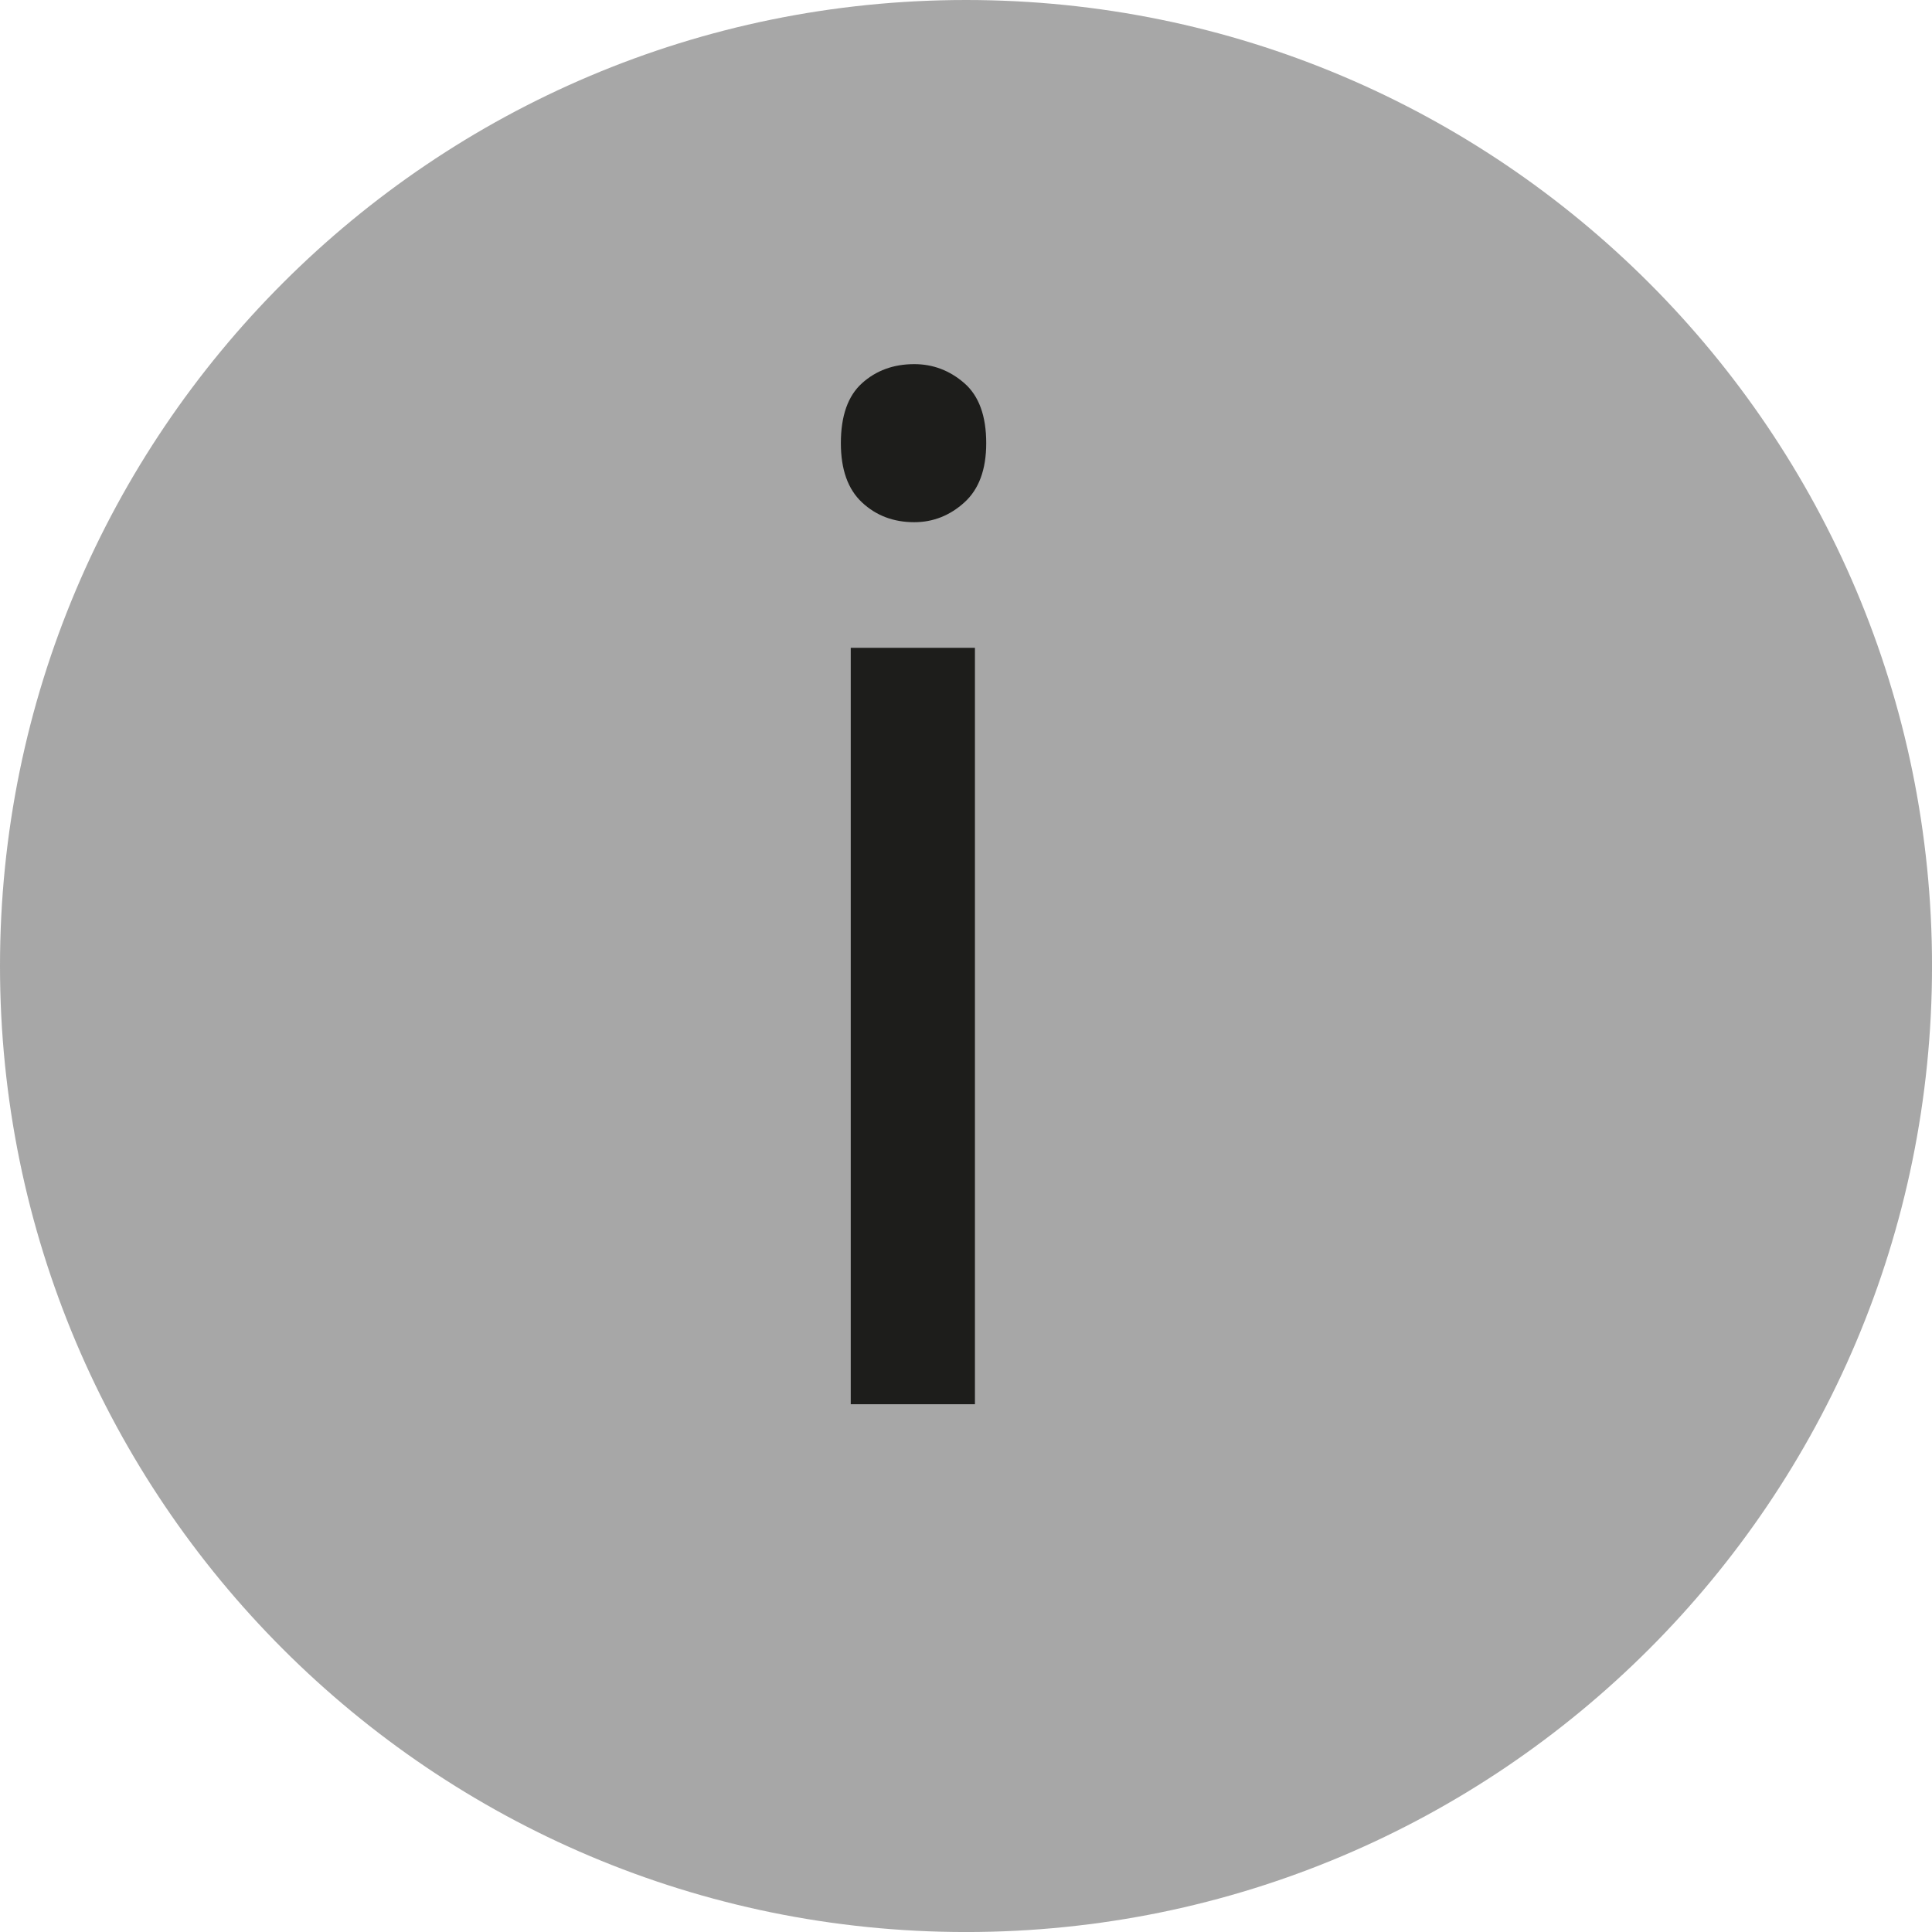
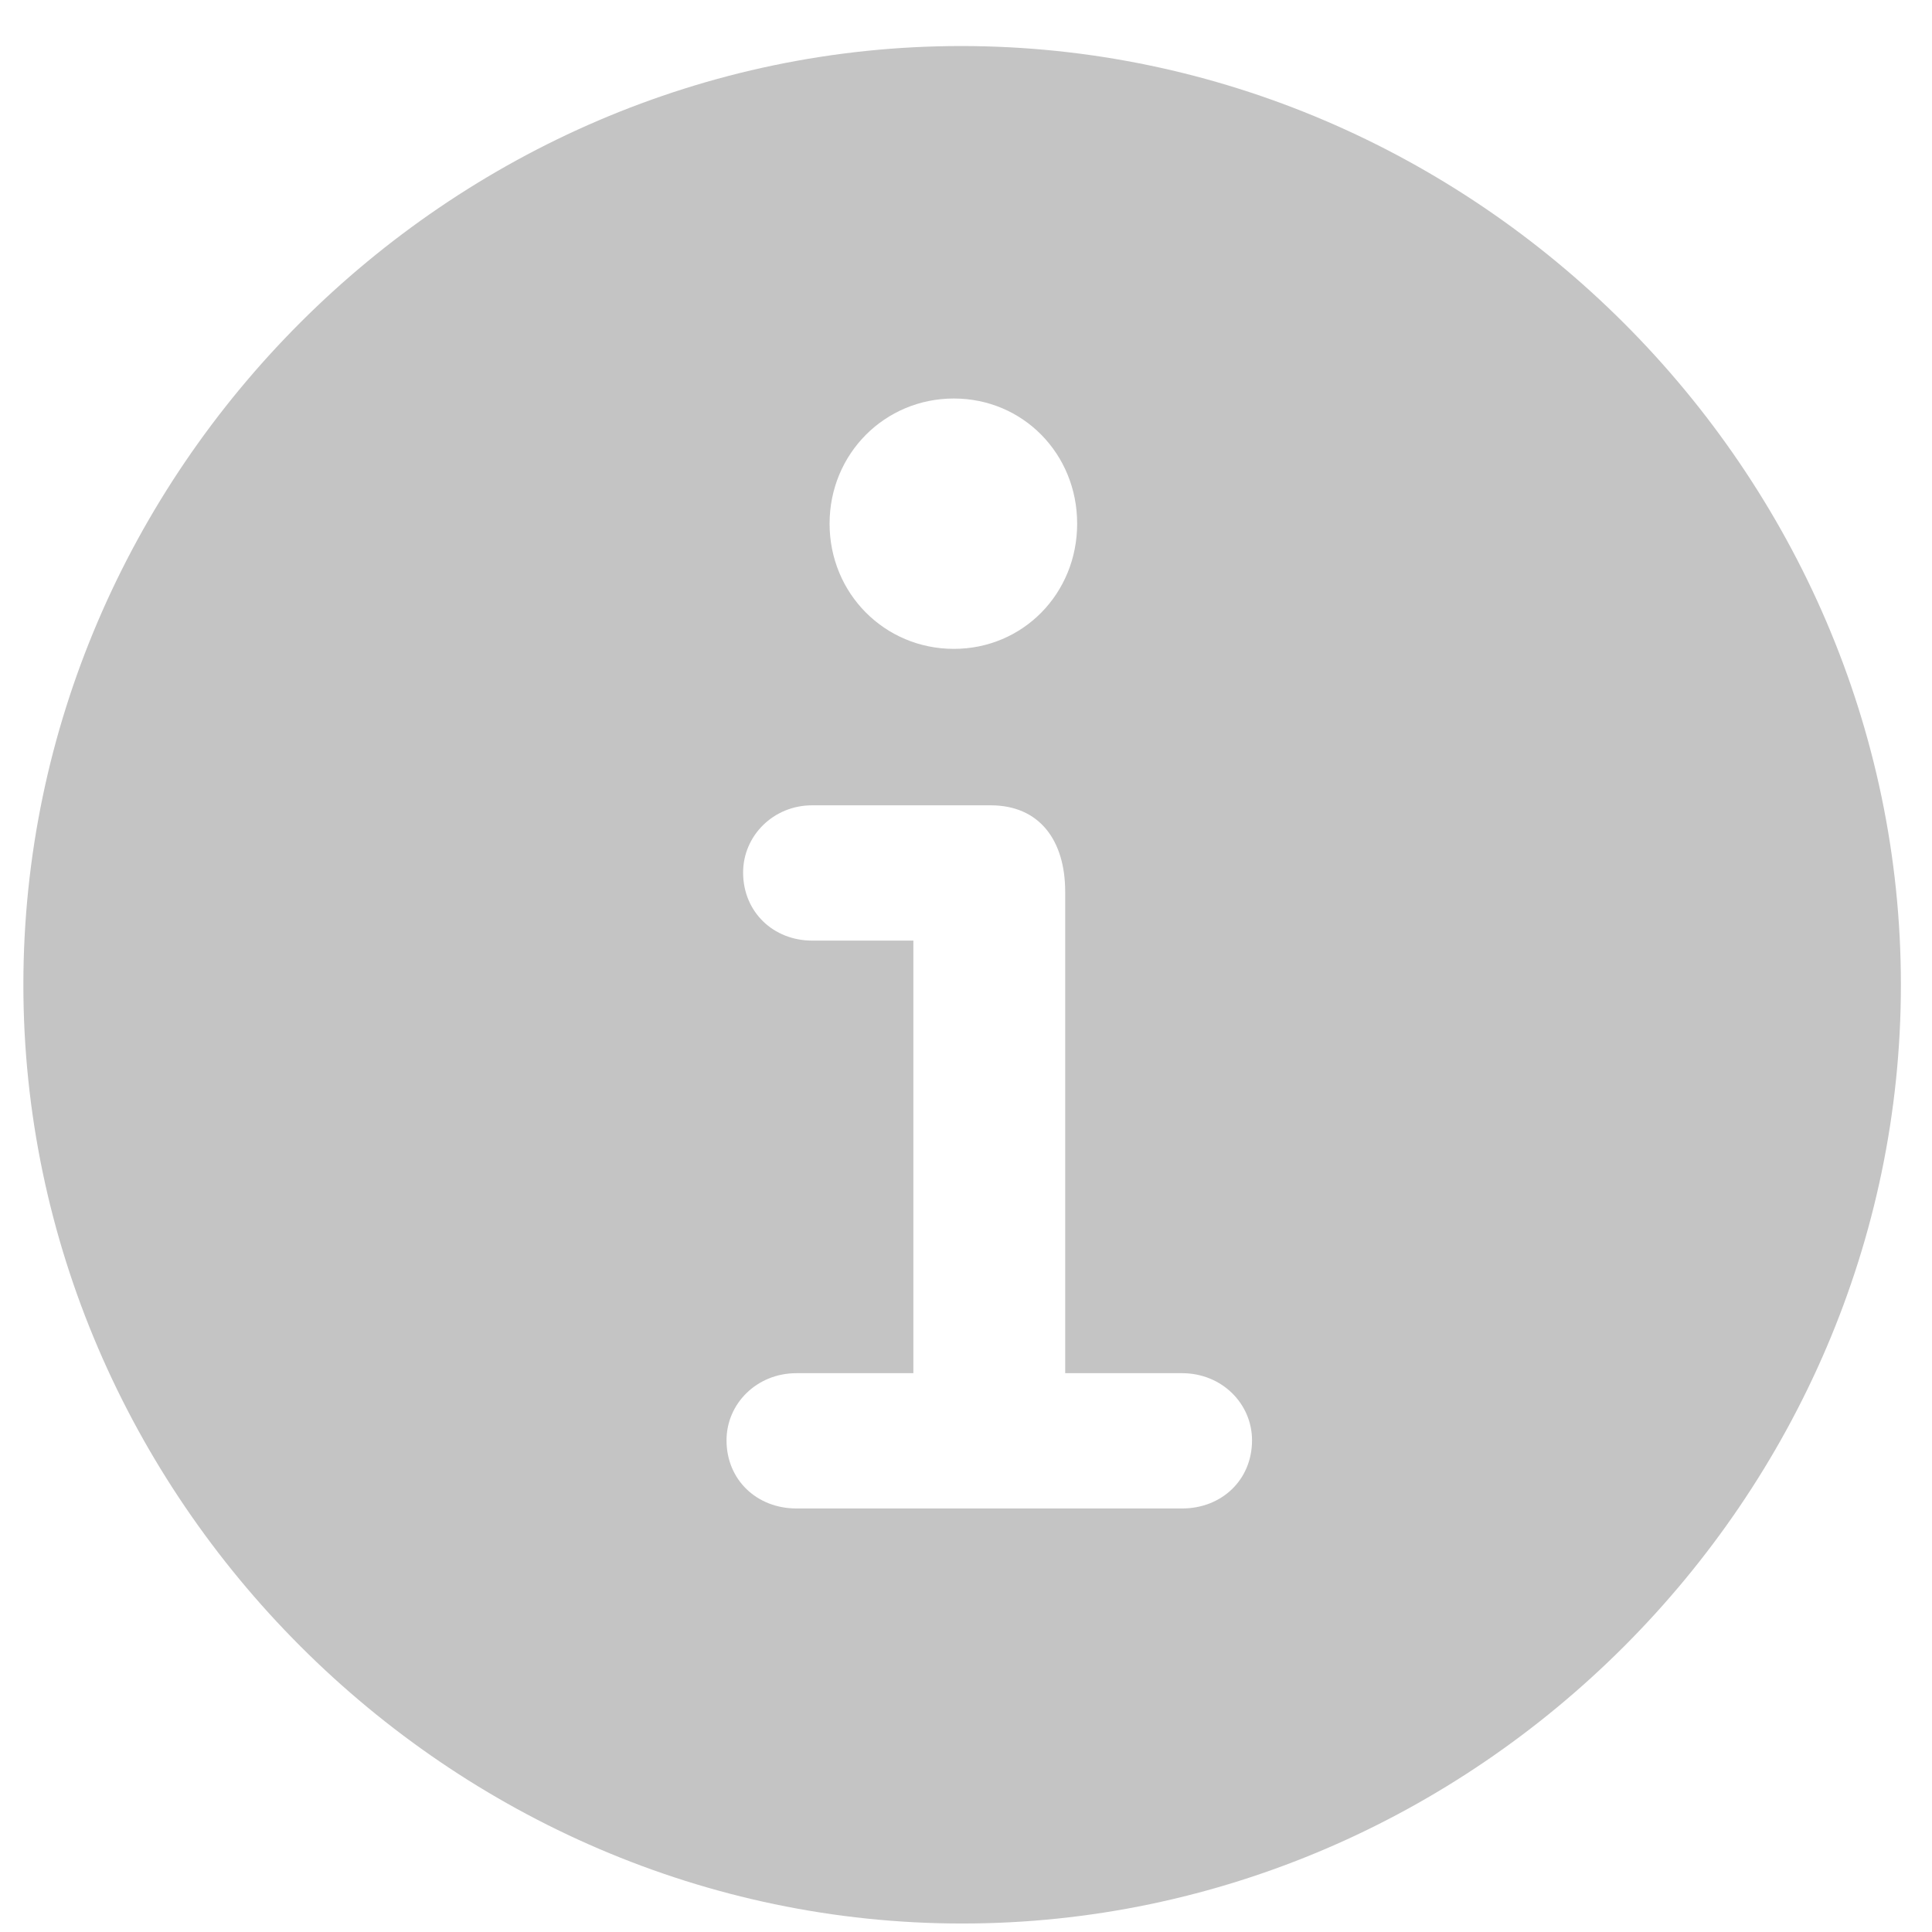
- <svg xmlns="http://www.w3.org/2000/svg" id="Ebene_1" data-name="Ebene 1" viewBox="0 0 684.49 684.49">
-   <defs>
-     <style>.cls-1{fill:#919191;opacity:.8}.cls-2{font-size:500px;fill:#1d1d1b;font-family:Karla-Regular,Karla}</style>
-   </defs>
-   <circle cx="342.25" cy="342.25" r="342.25" class="cls-1" />
-   <text class="cls-2" transform="translate(258.91 497.51)">i</text>
+ <svg xmlns="http://www.w3.org/2000/svg" width="41" height="41" viewBox="0 0 41 41" fill="none">
+   <path d="M20.418 40.82C31.316 40.82 40.34 31.777 40.34 20.898C40.34 10 31.297 0.977 20.398 0.977C9.52 0.977 0.496 10 0.496 20.898C0.496 31.777 9.539 40.82 20.418 40.82ZM20.242 13.77C18.777 13.77 17.605 12.598 17.605 11.113C17.605 9.629 18.777 8.457 20.242 8.457C21.707 8.457 22.859 9.629 22.859 11.113C22.859 12.598 21.707 13.77 20.242 13.77ZM16.902 32.012C16.062 32.012 15.418 31.406 15.418 30.566C15.418 29.785 16.062 29.141 16.902 29.141H19.383V19.961H17.234C16.414 19.961 15.77 19.355 15.77 18.516C15.77 17.734 16.414 17.09 17.234 17.09H21.023C22.059 17.09 22.605 17.832 22.605 18.926V29.141H25.086C25.926 29.141 26.57 29.785 26.57 30.566C26.57 31.406 25.926 32.012 25.086 32.012H16.902Z" fill="#C4C4C4" />
</svg>
